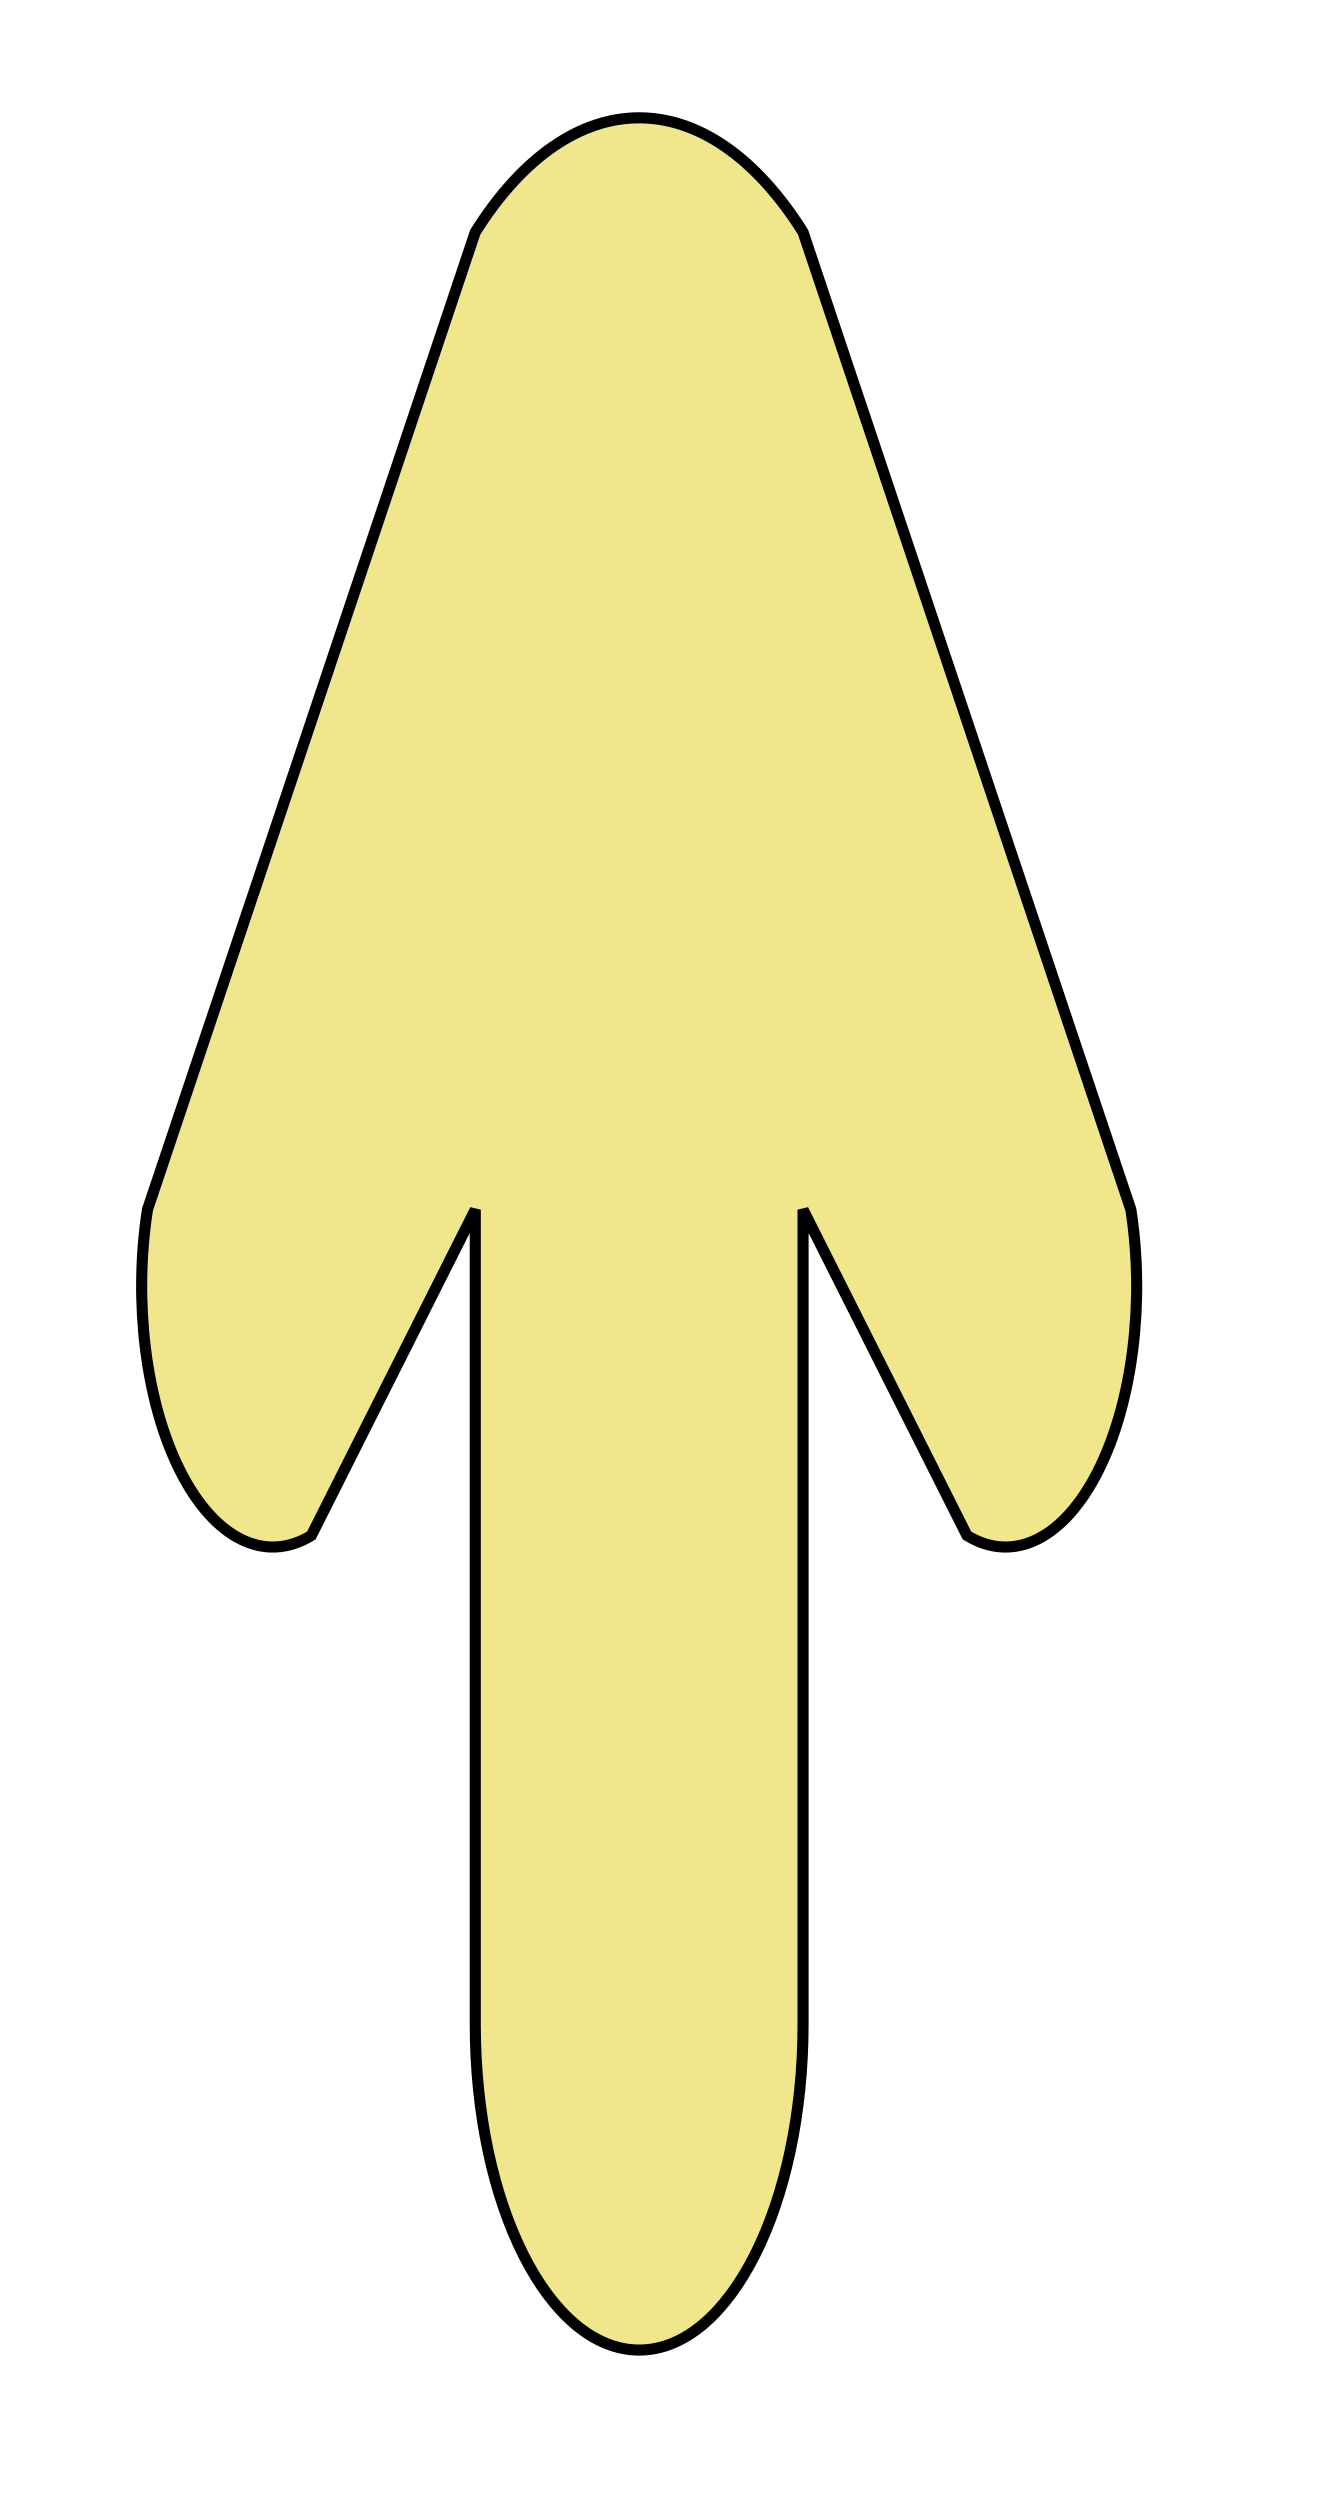
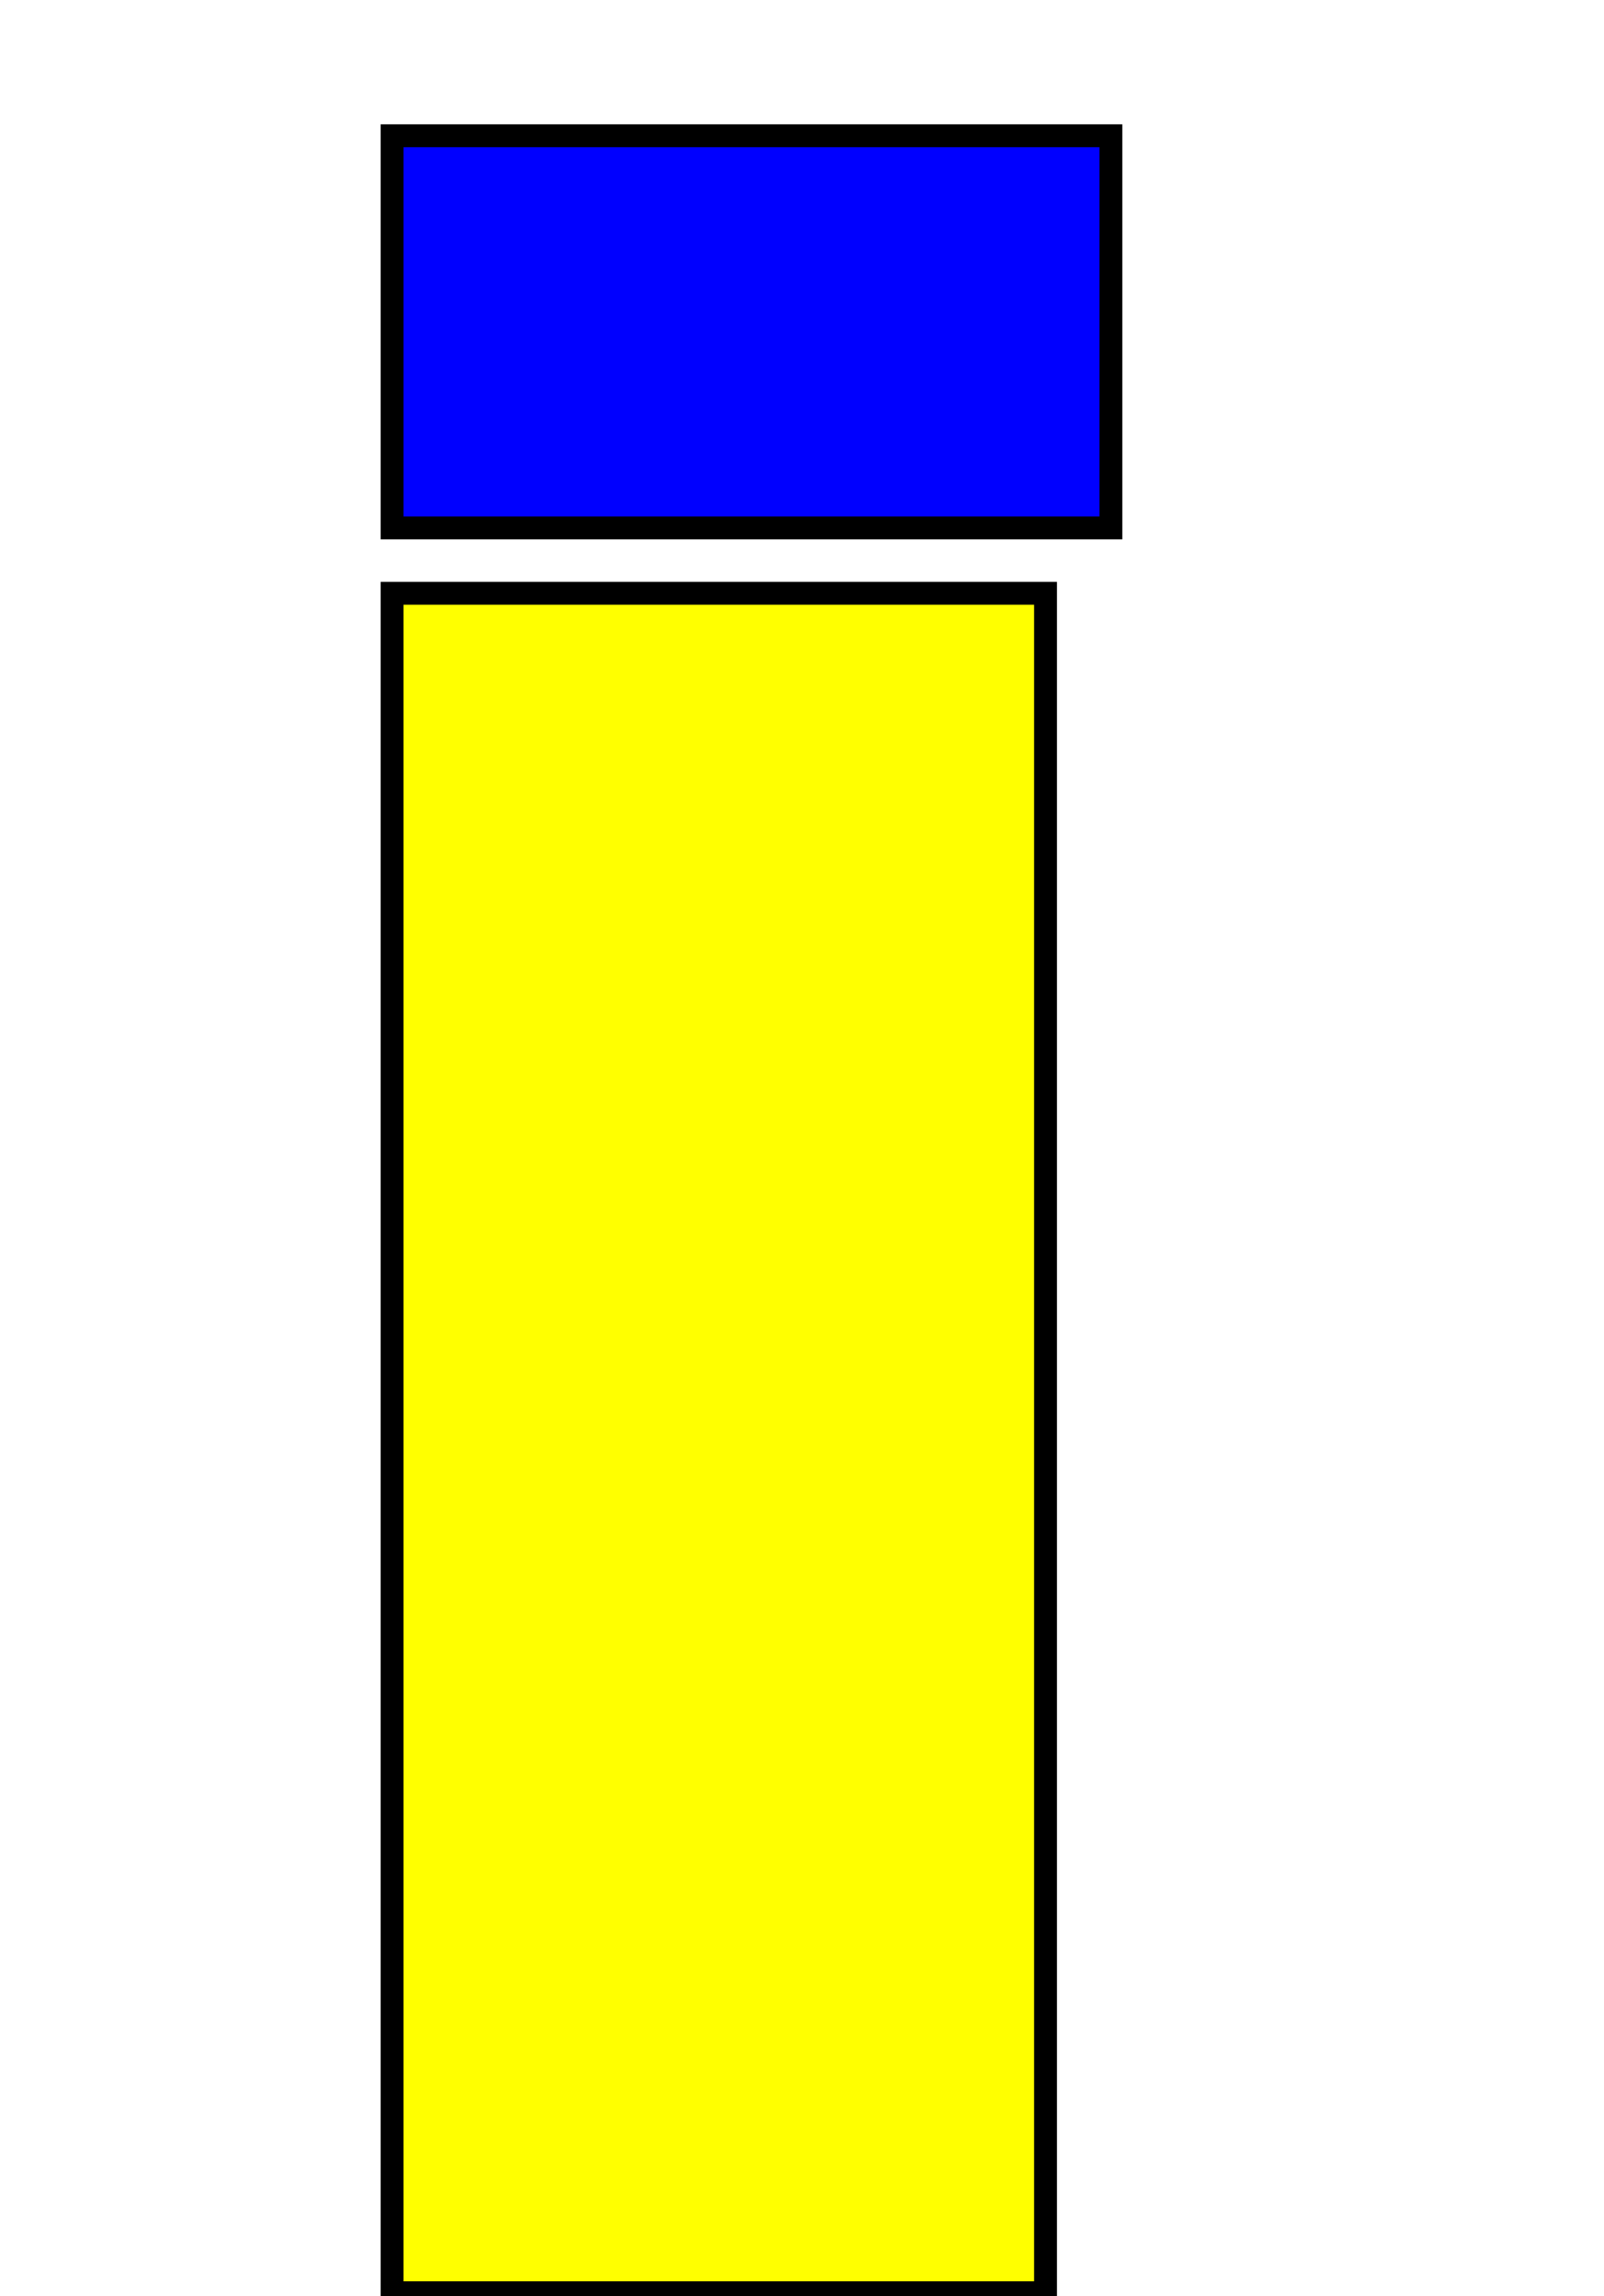
- <svg xmlns="http://www.w3.org/2000/svg" width="100%" height="100%" viewBox="0 0 120 225" preserveAspectRatio="xMidYMid meet" zoomAndPan="disable">
-   <rect id="svgEditorBackground" x="0" y="0" width="959" height="559" style="fill: none; stroke: none;" />
-   <path d="M-10.087,-5.524 l-4,6.928 h8 z" style="vector-effect: non-scaling-stroke; stroke-width: 1px;" stroke="black" id="e2_shape" transform="matrix(34.5, 0, 0, 213.574, -792.5, 429.5)" fill="khaki" />
-   <path d="M-8.125,-5.081 l-4,6.928 h8 z" style="vector-effect: non-scaling-stroke; stroke-width: 1px;" stroke="black" id="e3_shape" transform="matrix(16, 0, 0, 112.559, -229.5, 332.5)" fill="khaki" />
-   <path d="M-9.427,-3.879 l1.25,1.25 a1,1 0 0,0 1.25,-1.25 l-2.5,-3.75 a2,2 0 0,0 -2.5,0 l-2.5,3.75 a1,1 0 0,0 1.25,1.25 l1.25,-1.25 v3.125 a1,1 0 0,0 2.5,0 z" style="vector-effect: non-scaling-stroke; stroke-width: 1px;" stroke="black" id="e7_shape" transform="matrix(11.8007, 0, 0, 23.4595, 183.521, 199.869)" fill="khaki" />
+ <svg xmlns="http://www.w3.org/2000/svg" width="70.094" height="100.362" id="svg2" version="1.1">
+   <defs id="defs4" />
+   <g id="layer1">
+     <rect style="fill:#0000ff;fill-rule:evenodd;stroke:#000000;stroke-width:1px;stroke-linecap:butt;stroke-linejoin:miter;stroke-opacity:1" id="rect2989" width="31.429" height="17.143" x="17.143" y="5.934" />
+     <rect style="fill:#ffff00;fill-rule:evenodd;stroke:#000000;stroke-width:1px;stroke-linecap:butt;stroke-linejoin:miter;stroke-opacity:1" id="rect2991" width="28.571" height="74.286" x="17.143" y="25.934" />
+   </g>
</svg>
